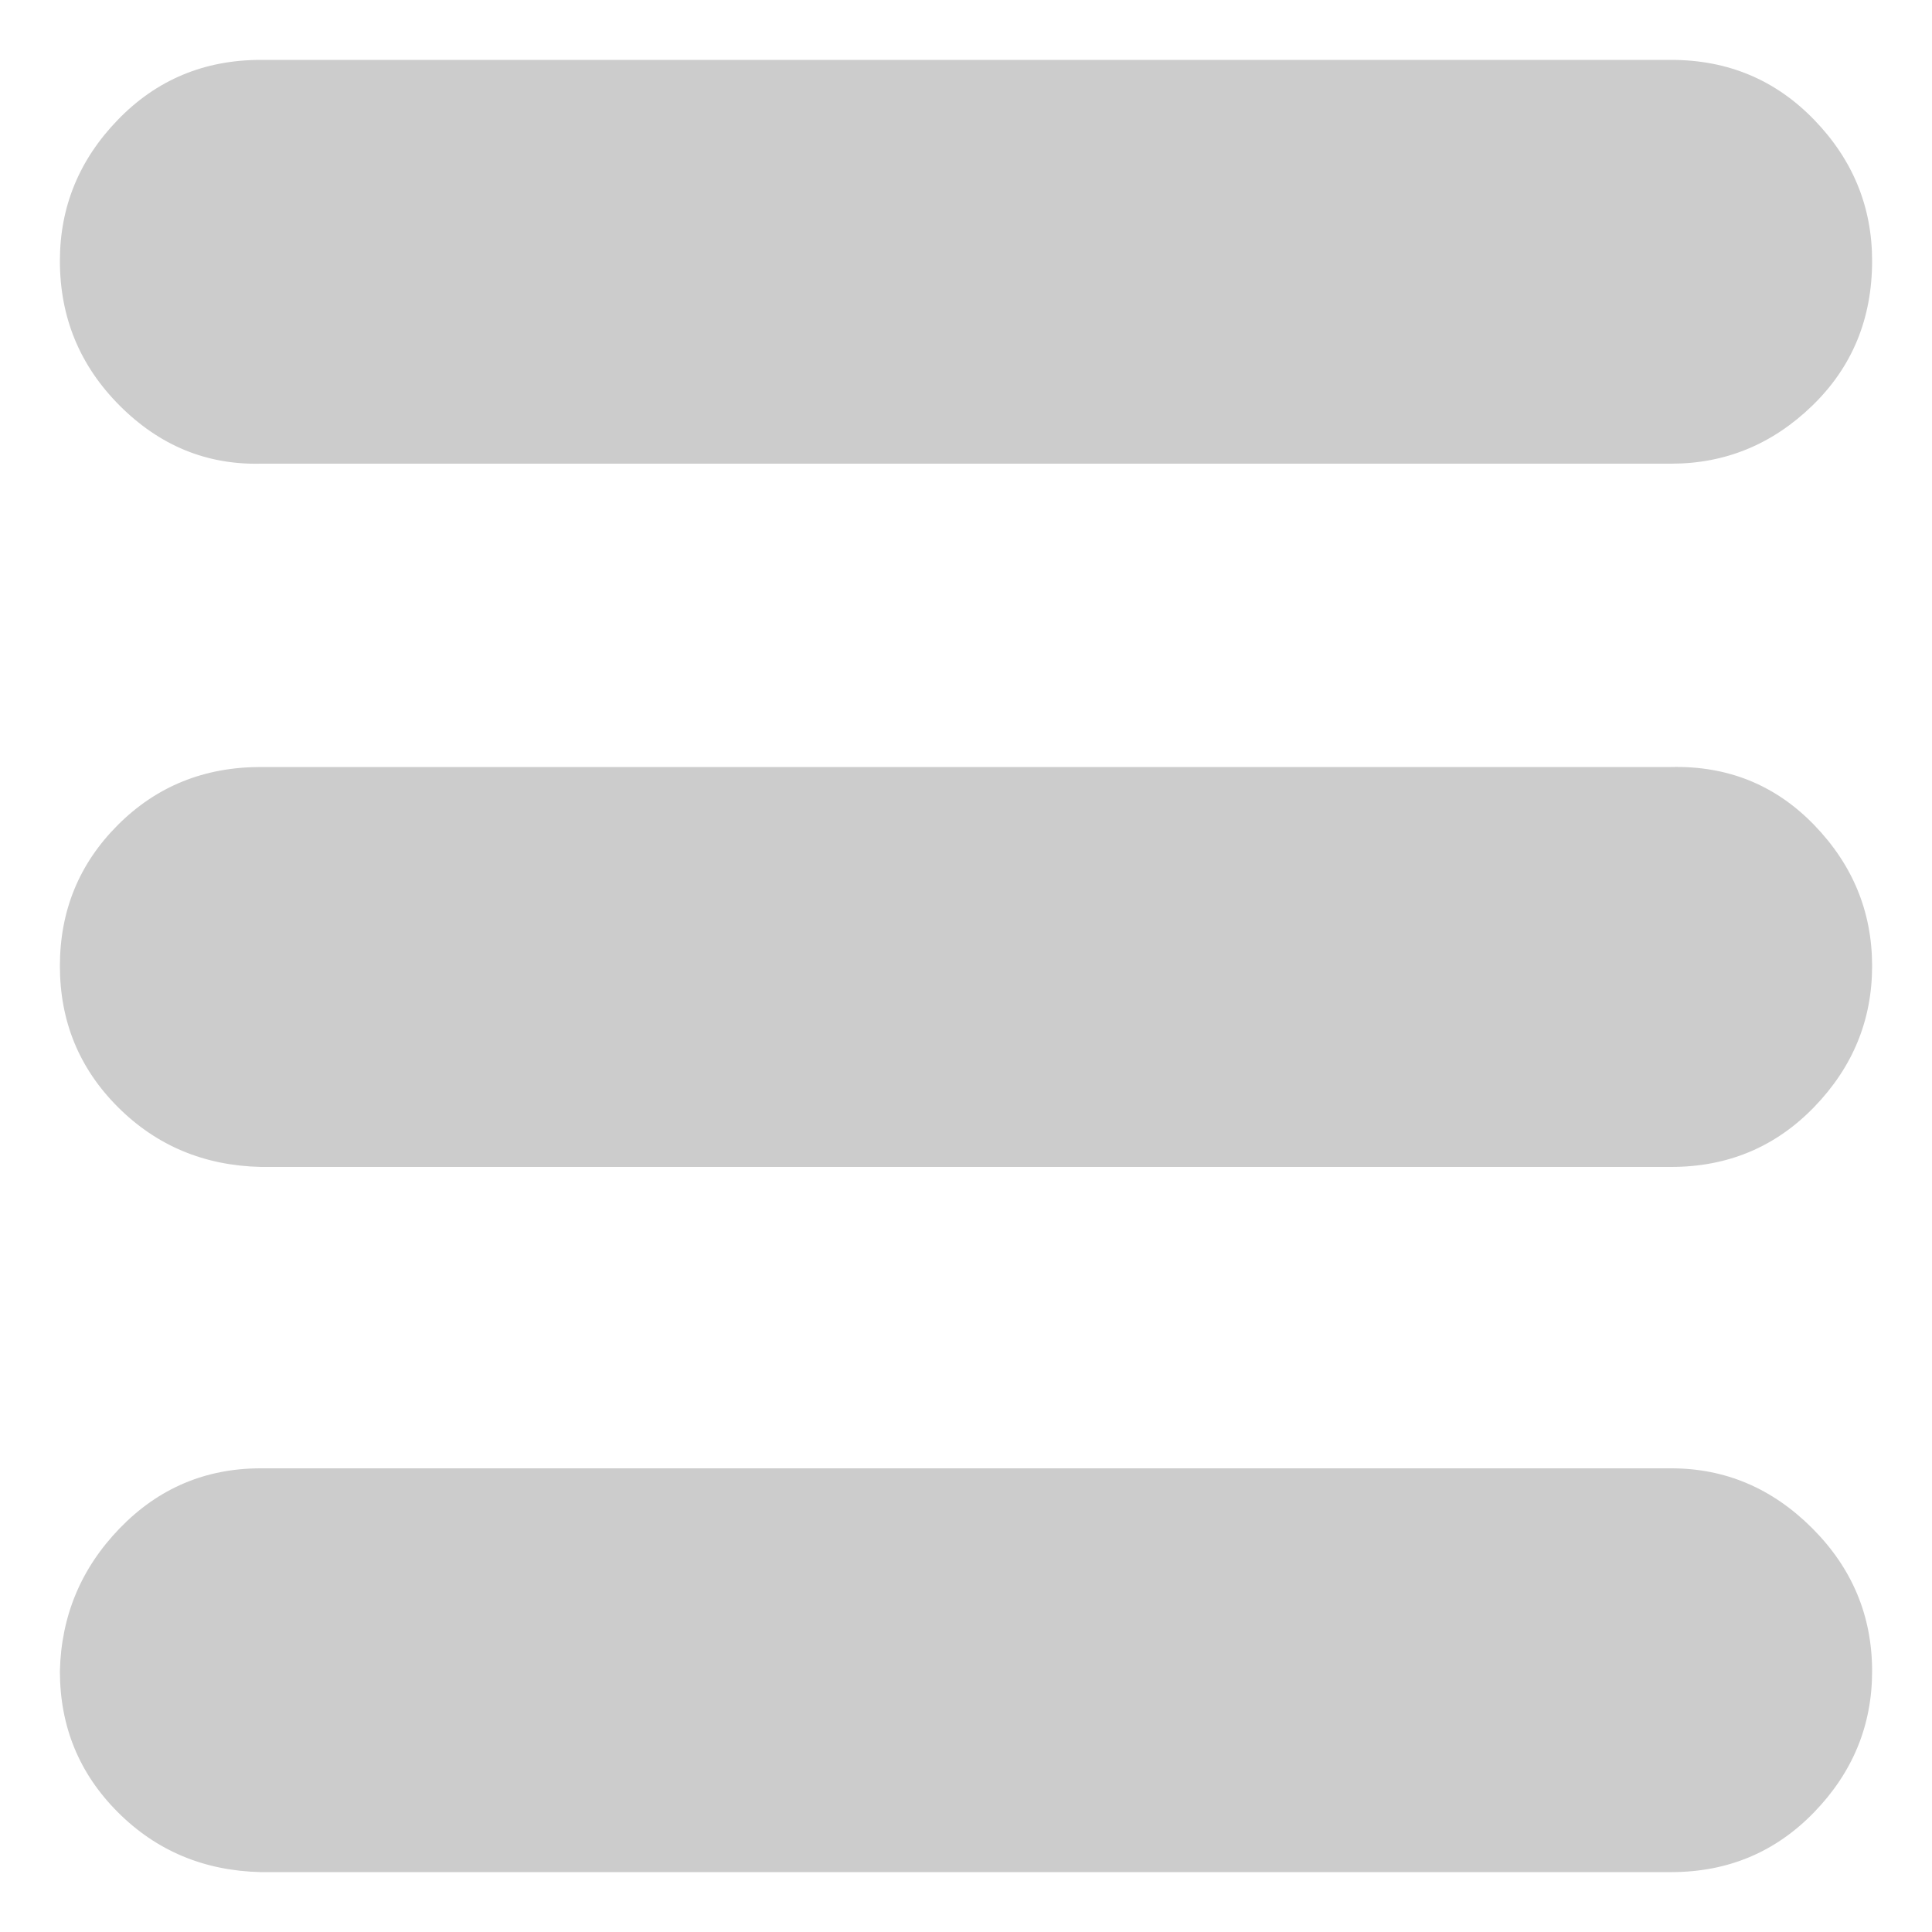
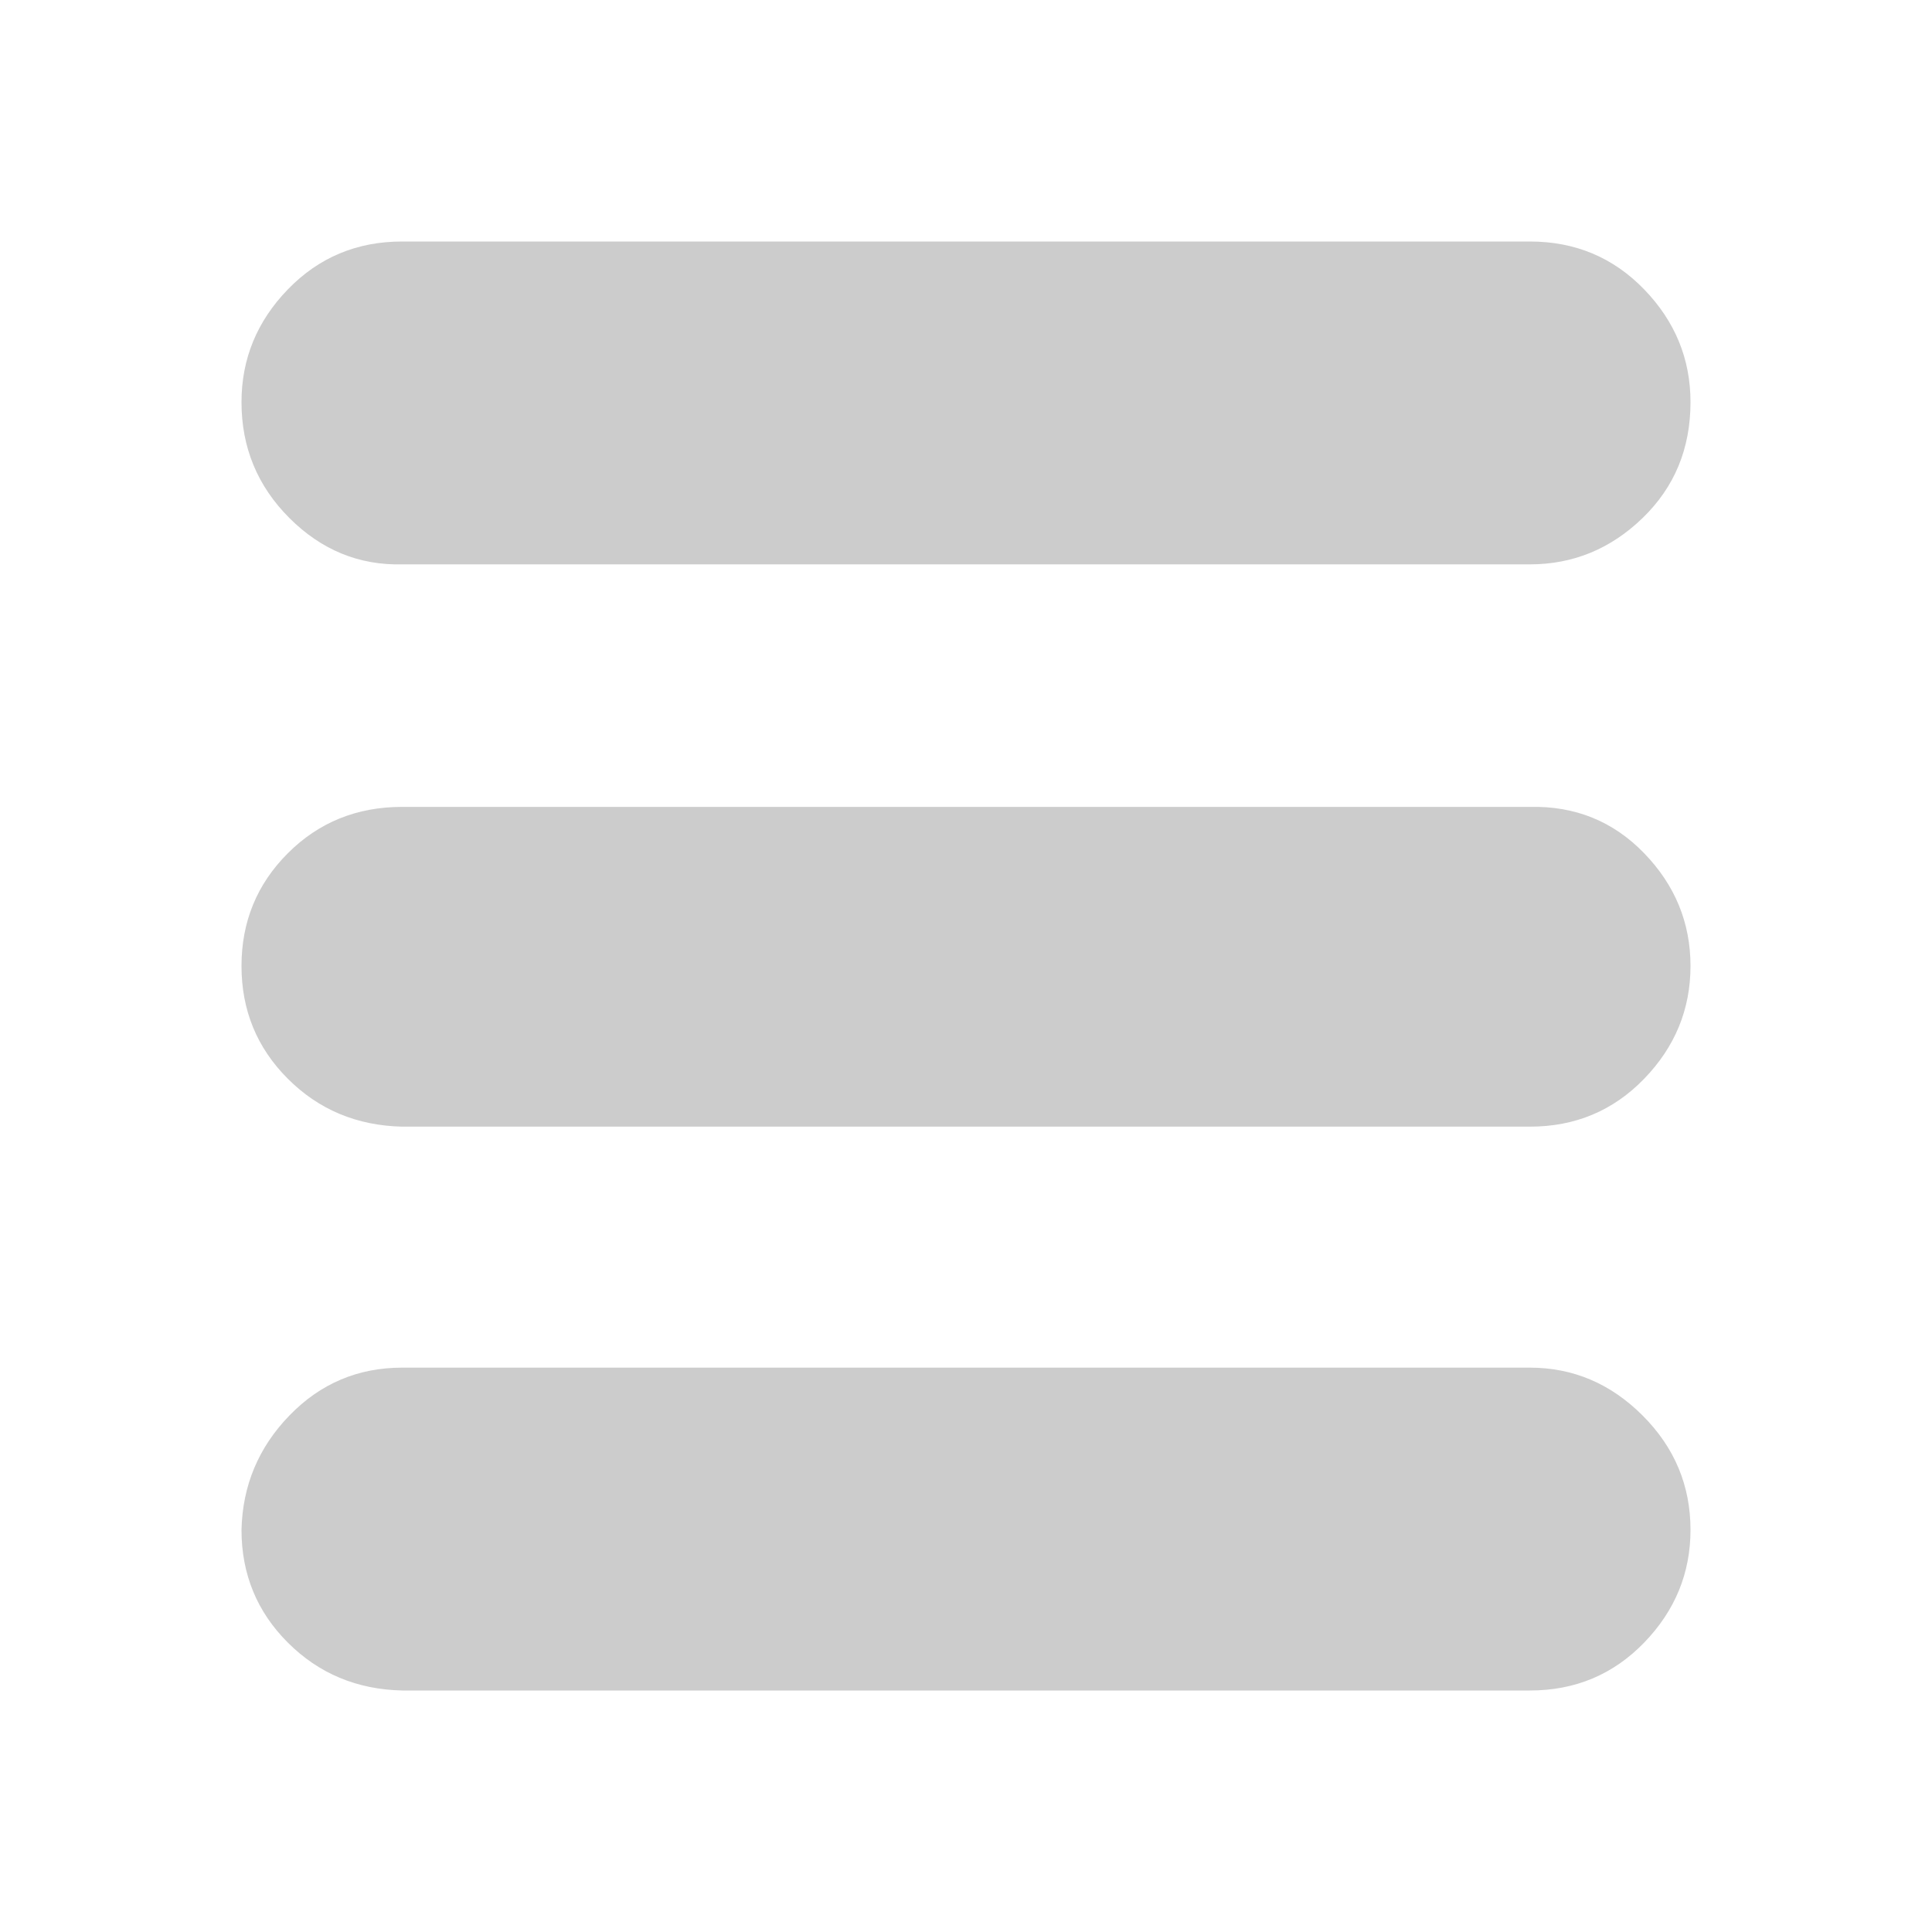
<svg xmlns="http://www.w3.org/2000/svg" width="1000" height="1000" viewBox="0 0 1000 1000">
-   <path d="M865 240C893 240 917.333 230 938 210C958.667 190 969 165 969 135C969 107 959 82.667 939 62C919 41.333 894.333 31 865 31H135C105.667 31 81 41.333 61 62C41 82.667 31 107 31 135C31 164.333 41.333 189.333 62 210C82.667 230.667 107 240.667 135 240H865ZM865 604C894.333 604 919 593.667 939 573C959 552.333 969 528 969 500C969 472 959 447.667 939 427C919 406.333 894.333 396.333 865 397H135C105.667 397 81 407 61 427C41 447 31 471.333 31 500C31 528.667 41 553 61 573C81 593 105.667 603.333 135 604H865ZM865 969C894.333 969 919 958.667 939 938C959 917.333 969 893 969 865C969 836.333 958.667 811.667 938 791C917.333 770.333 893 760 865 760H135C106.333 760 82 770.333 62 791C42 811.667 31.667 836.333 31 865C31 893.667 41 918 61 938C81 958 105.667 968.333 135 969H865Z" fill-opacity="0.2" />
+   <path d="M791.844 292.111C814.232 292.111 833.689 284.115 850.213 268.124C866.738 252.132 875 232.143 875 208.156C875 185.768 867.004 166.311 851.013 149.787C835.021 133.262 815.298 125 791.844 125H208.156C184.701 125 164.979 133.262 148.987 149.787C132.996 166.311 125 185.768 125 208.156C125 231.61 133.262 251.599 149.787 268.124C166.311 284.648 185.768 292.644 208.156 292.111H791.844ZM791.844 583.156C815.298 583.156 835.021 574.893 851.013 558.369C867.004 541.844 875 522.388 875 500C875 477.612 867.004 458.156 851.013 441.631C835.021 425.107 815.298 417.111 791.844 417.644H208.156C184.701 417.644 164.979 425.64 148.987 441.631C132.996 457.623 125 477.079 125 500C125 522.921 132.996 542.377 148.987 558.369C164.979 574.36 184.701 582.623 208.156 583.156H791.844ZM791.844 875C815.298 875 835.021 866.738 851.013 850.213C867.004 833.689 875 814.232 875 791.844C875 768.923 866.738 749.2 850.213 732.676C833.689 716.151 814.232 707.889 791.844 707.889H208.156C185.235 707.889 165.778 716.151 149.787 732.676C133.795 749.2 125.533 768.923 125 791.844C125 814.765 132.996 834.222 148.987 850.213C164.979 866.205 184.701 874.467 208.156 875H791.844Z" fill-opacity="0.2" />
</svg>
